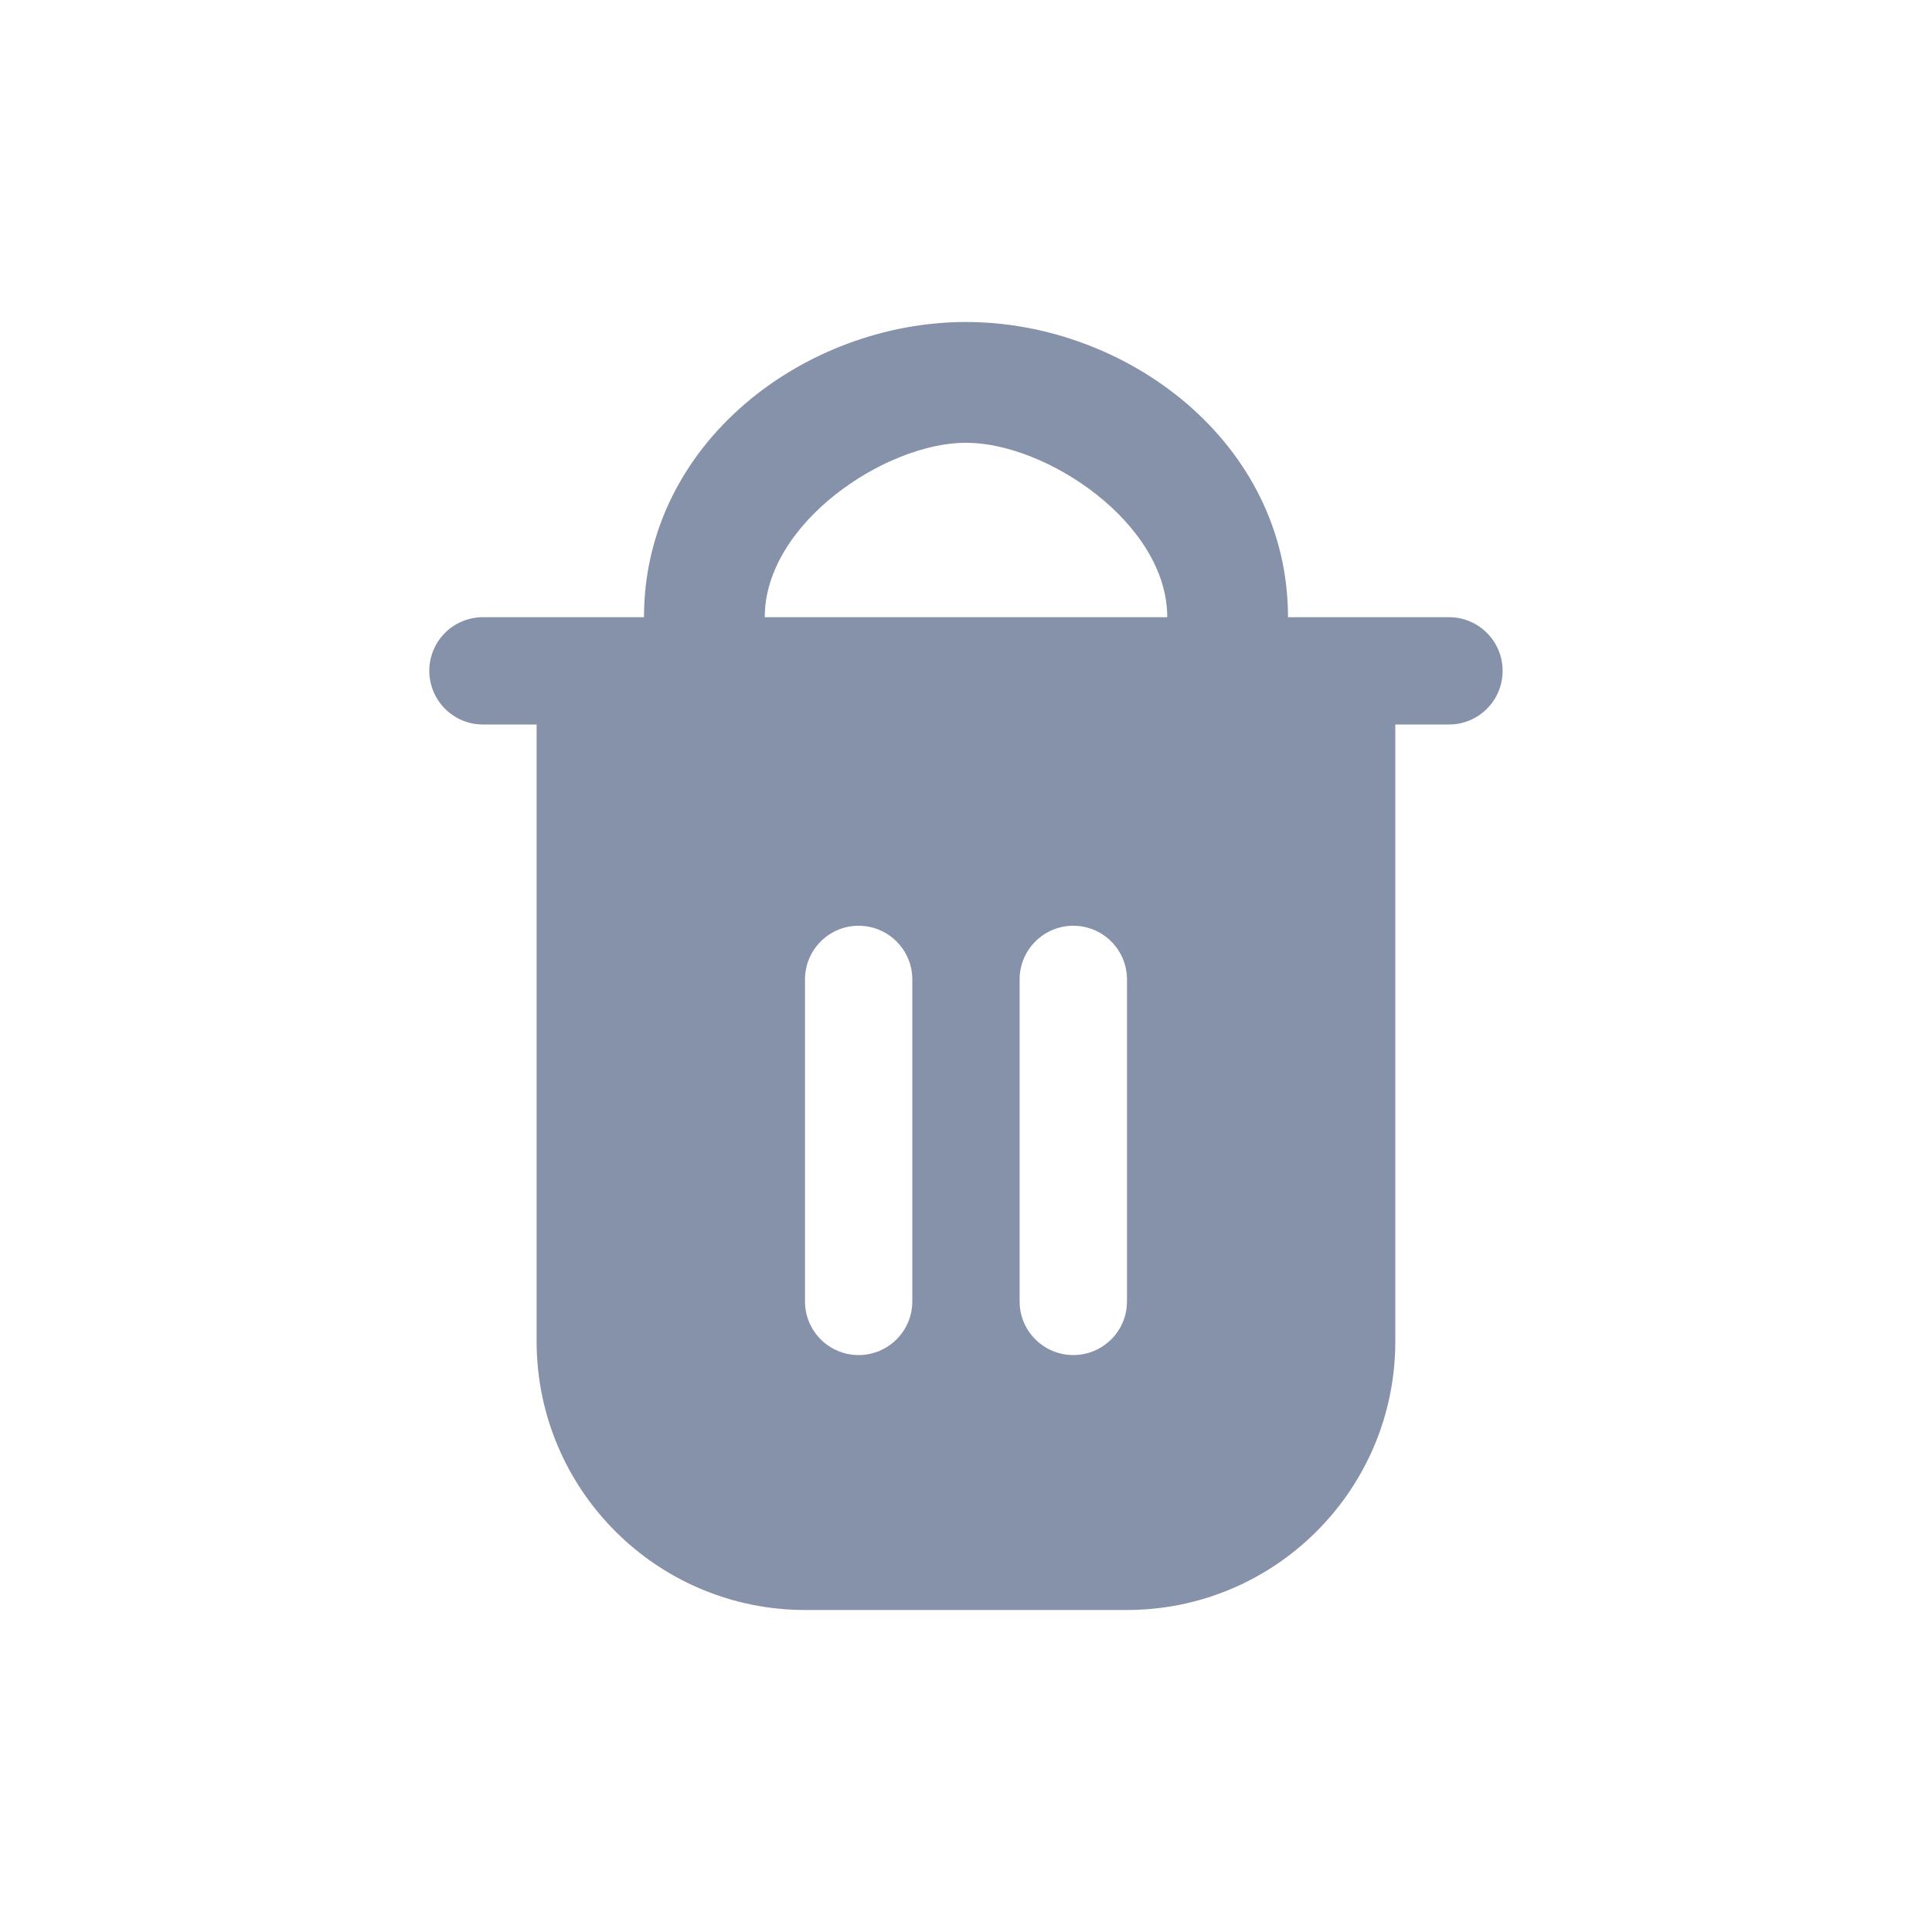
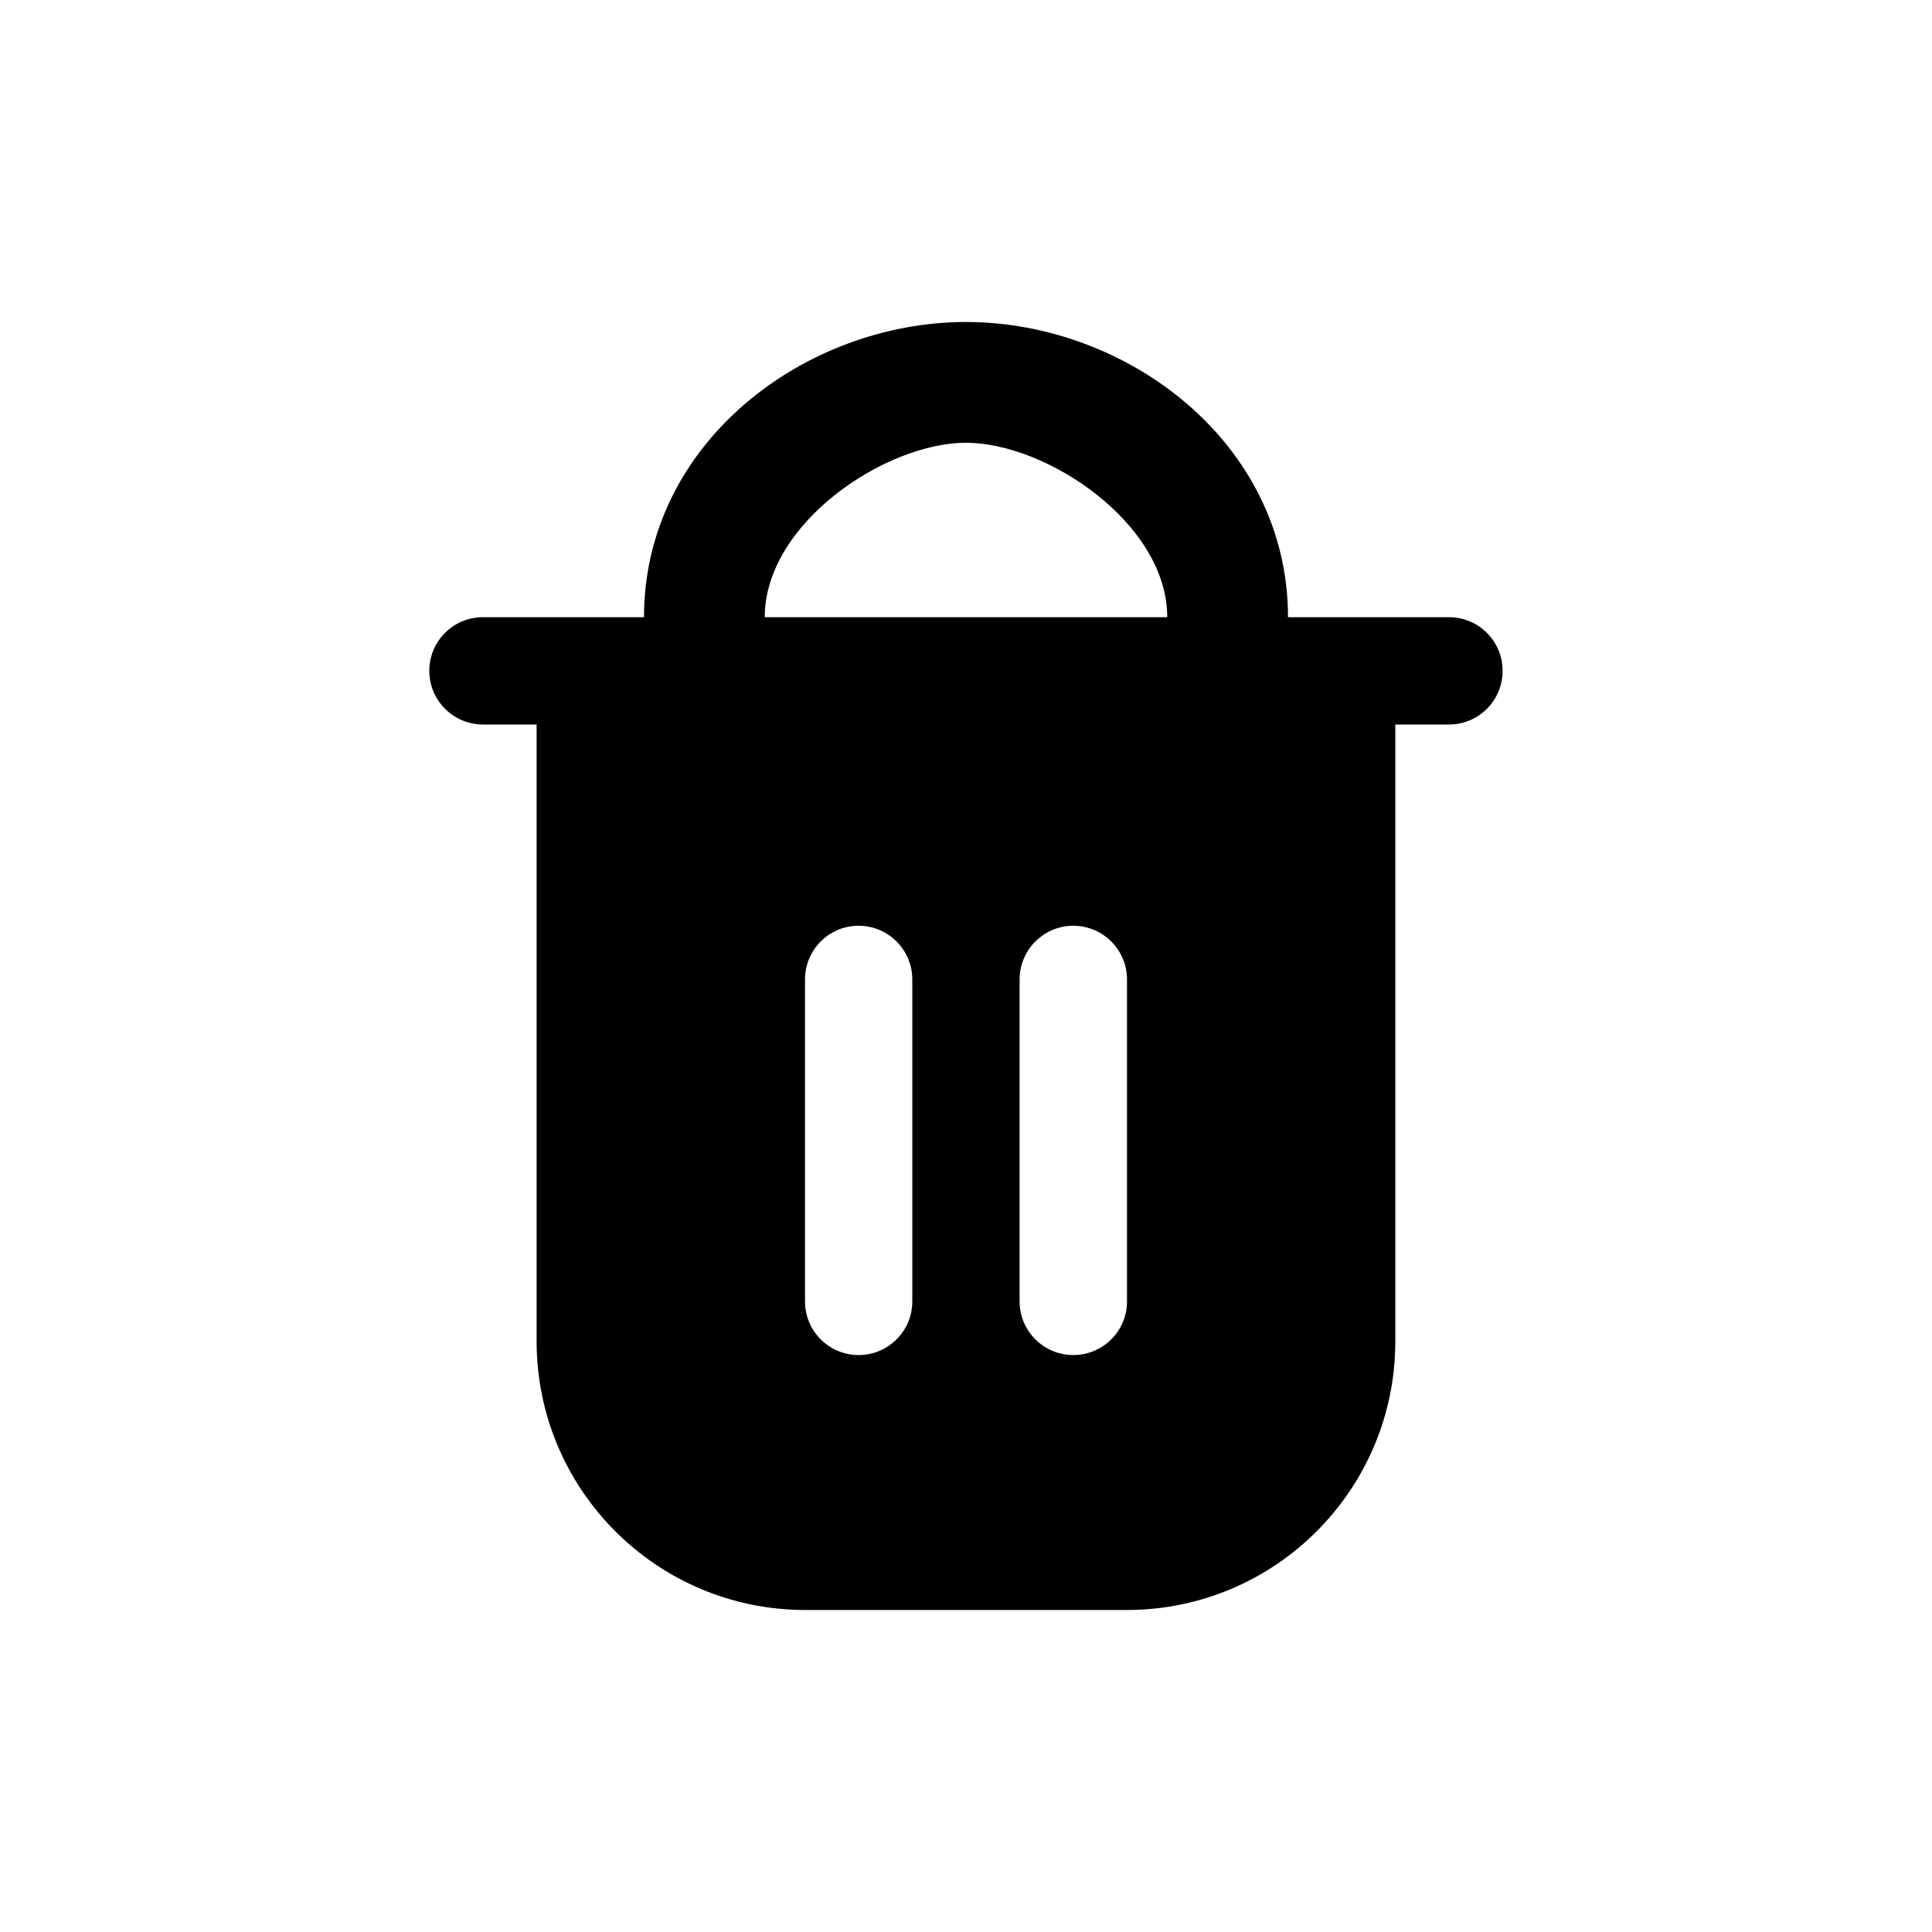
<svg xmlns="http://www.w3.org/2000/svg" width="24" height="24" viewBox="0 0 24 24" fill="none">
-   <path d="M18 7.667H16C16 5.5 14 4 12 4C10 4 8 5.5 8 7.667H6C5.631 7.667 5.333 7.965 5.333 8.333C5.333 8.701 5.631 9 6 9H6.666V16.667C6.669 18.507 8.16 19.998 10 20H14C15.84 19.998 17.331 18.507 17.333 16.667V9H18C18.368 9 18.666 8.702 18.666 8.333C18.666 7.965 18.368 7.667 18 7.667ZM11.333 16.167C11.333 16.535 11.034 16.833 10.666 16.833C10.298 16.833 10 16.535 10 16.167V12.167C10 11.799 10.298 11.5 10.666 11.5C11.034 11.5 11.333 11.799 11.333 12.167L11.333 16.167ZM14 16.167C14 16.535 13.701 16.833 13.333 16.833C12.965 16.833 12.666 16.535 12.666 16.167V12.167C12.666 11.799 12.965 11.5 13.333 11.5C13.701 11.5 14 11.799 14 12.167V16.167ZM9.5 7.667C9.5 6.5 11 5.5 12 5.5C13 5.5 14.5 6.5 14.5 7.667H9.5Z" fill="#8691AA" />
+   <path d="M18 7.667H16C16 5.5 14 4 12 4C10 4 8 5.5 8 7.667H6C5.631 7.667 5.333 7.965 5.333 8.333C5.333 8.701 5.631 9 6 9H6.666V16.667C6.669 18.507 8.16 19.998 10 20H14C15.84 19.998 17.331 18.507 17.333 16.667V9H18C18.368 9 18.666 8.702 18.666 8.333C18.666 7.965 18.368 7.667 18 7.667ZM11.333 16.167C11.333 16.535 11.034 16.833 10.666 16.833C10.298 16.833 10 16.535 10 16.167V12.167C10 11.799 10.298 11.5 10.666 11.5C11.034 11.5 11.333 11.799 11.333 12.167L11.333 16.167ZM14 16.167C14 16.535 13.701 16.833 13.333 16.833C12.965 16.833 12.666 16.535 12.666 16.167V12.167C12.666 11.799 12.965 11.5 13.333 11.5C13.701 11.5 14 11.799 14 12.167V16.167ZM9.5 7.667C9.5 6.5 11 5.5 12 5.5C13 5.5 14.5 6.5 14.5 7.667H9.5Z" fill="currentColor" />
</svg>
